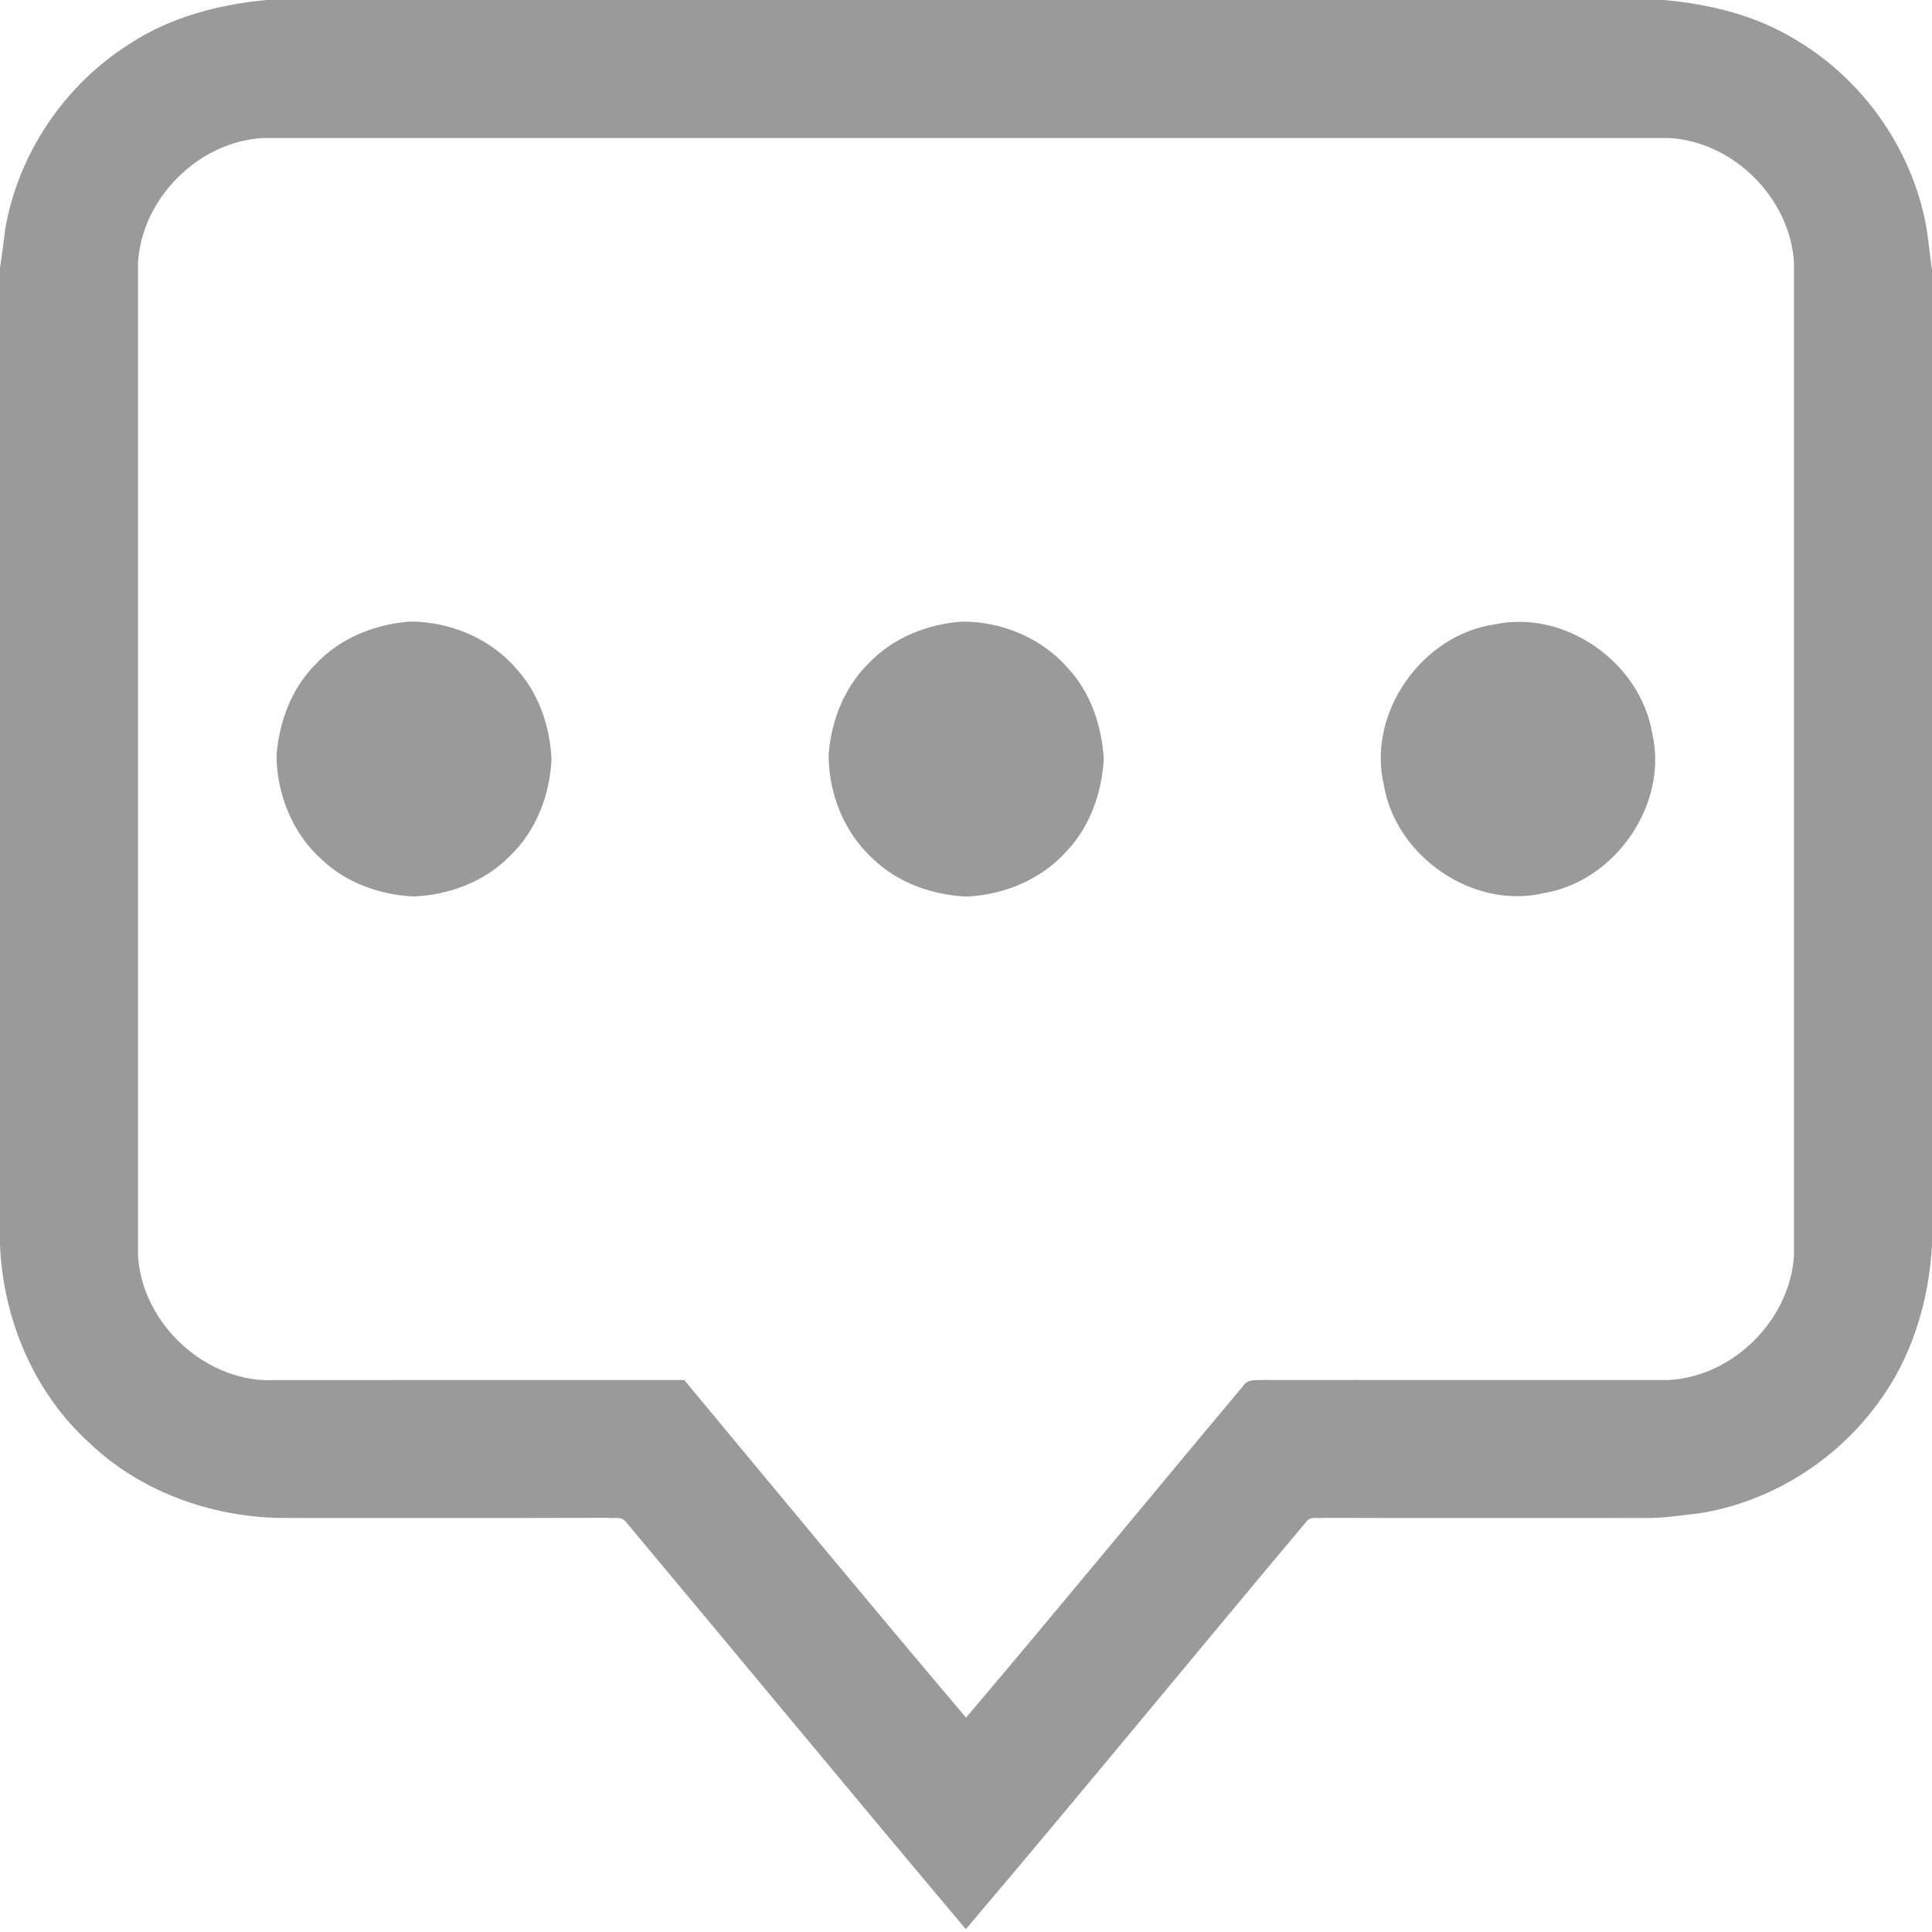
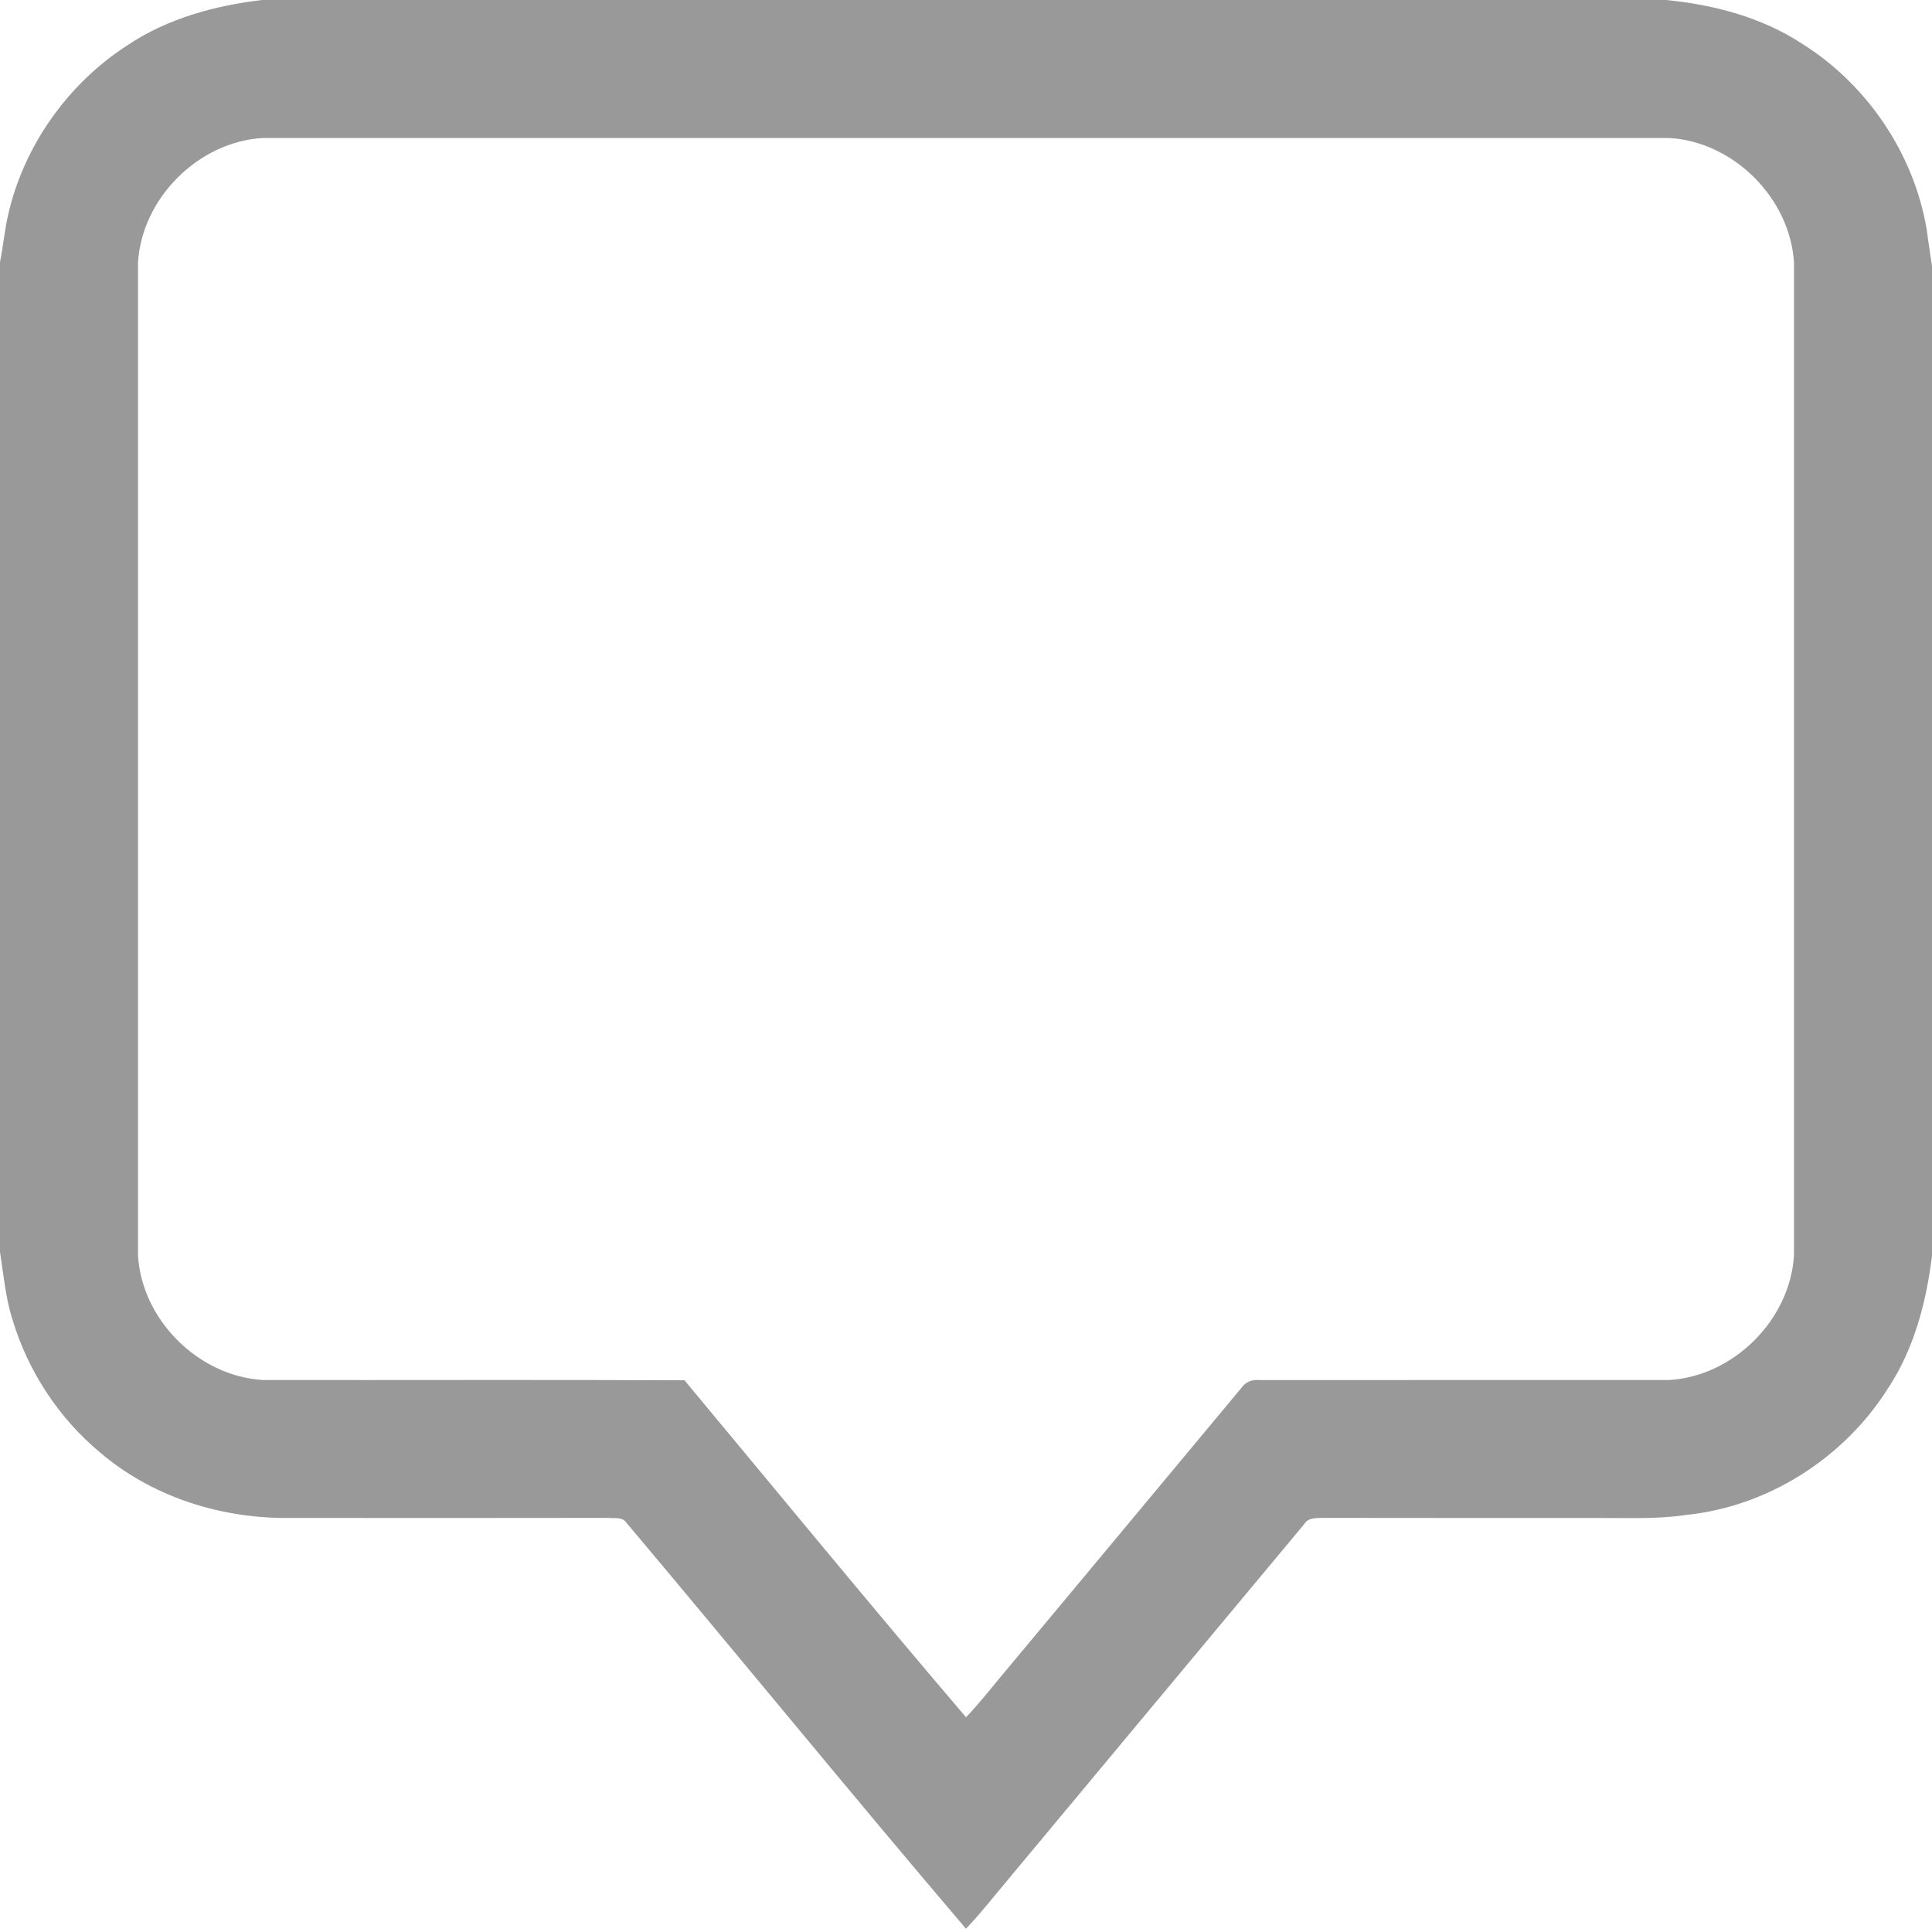
<svg xmlns="http://www.w3.org/2000/svg" width="448pt" height="448pt" viewBox="0 0 448 448" version="1.1">
-   <g id="#9a9a9aff">
-     <path fill="#9a9a9a" opacity="1.00" d=" M 61.85 0.00 L 385.81 0.00 C 396.59 0.95 407.35 3.61 416.63 9.36 C 432.55 18.86 444.01 35.56 446.89 53.90 C 447.25 56.82 447.60 59.73 448.00 62.65 L 448.00 288.71 C 447.28 301.80 443.33 314.85 435.42 325.43 C 425.63 338.87 410.45 348.33 394.00 350.92 C 389.98 351.37 385.98 352.01 381.94 352.01 C 356.95 351.96 331.96 352.04 306.98 351.97 C 305.61 352.14 303.77 351.53 302.86 352.92 C 276.48 384.33 250.49 416.08 223.96 447.35 C 197.56 415.96 171.43 384.34 145.12 352.88 C 144.20 351.54 142.34 352.16 140.99 351.96 C 115.67 352.03 90.35 351.98 65.02 351.99 C 48.72 351.71 32.39 345.80 20.55 334.43 C 7.81 322.79 0.72 305.85 0.00 288.72 L 0.00 62.13 C 0.49 59.11 0.81 56.07 1.22 53.05 C 4.25 35.51 15.08 19.58 30.13 10.12 C 39.58 3.94 50.70 1.04 61.85 0.00 M 32.00 60.97 C 31.99 137.64 32.00 214.32 32.00 291.00 C 32.83 306.99 47.90 320.91 63.98 320.02 C 95.54 319.98 127.11 320.02 158.67 320.00 C 180.38 346.15 202.04 372.36 224.01 398.29 C 245.65 372.78 266.86 346.91 288.35 321.28 C 289.36 319.68 291.42 320.12 293.02 319.99 C 324.34 320.02 355.67 320.00 386.99 320.00 C 401.96 319.17 415.12 306.02 416.00 291.06 C 416.01 214.38 416.01 137.70 416.00 61.02 C 415.19 46.02 401.96 32.78 386.95 32.00 C 278.31 32.00 169.66 31.99 61.01 32.00 C 46.02 32.83 32.86 45.98 32.00 60.97 Z" />
-     <path fill="#9a9a9a" opacity="1.00" d=" M 95.06 144.13 C 104.35 144.13 113.72 148.02 119.80 155.14 C 124.95 160.82 127.53 168.42 127.88 176.00 C 127.54 184.29 124.36 192.56 118.35 198.38 C 112.52 204.38 104.25 207.54 95.97 207.88 C 88.16 207.52 80.33 204.76 74.60 199.31 C 67.81 193.25 64.16 184.14 64.12 175.12 C 64.74 167.38 67.57 159.65 73.13 154.09 C 78.76 147.99 86.88 144.75 95.06 144.13 Z" />
-     <path fill="#9a9a9a" opacity="1.00" d=" M 223.10 144.14 C 232.38 144.09 241.73 148.02 247.81 155.13 C 252.98 160.79 255.49 168.42 255.95 175.98 C 255.50 183.79 252.79 191.62 247.35 197.37 C 241.46 203.97 232.74 207.56 223.98 207.91 C 216.19 207.48 208.36 204.80 202.64 199.34 C 195.81 193.26 192.14 184.13 192.15 175.06 C 192.72 167.08 195.84 159.18 201.66 153.58 C 207.26 147.78 215.15 144.71 223.10 144.14 Z" />
-     <path fill="#9a9a9a" opacity="1.00" d=" M 346.66 144.77 C 362.95 141.32 380.36 153.64 383.11 169.98 C 386.97 186.45 374.56 204.37 357.95 207.11 C 341.51 210.96 323.65 198.57 320.89 182.01 C 316.95 165.32 329.75 147.17 346.66 144.77 Z" />
+   <g id="#999999ff">
+     <path fill="#999999" opacity="1.00" d=" M 60.75 0.00 L 386.32 0.00 C 397.40 1.08 408.44 3.98 417.85 10.12 C 432.92 19.56 443.76 35.54 446.75 53.10 C 447.16 55.96 447.54 58.82 448.00 61.68 L 448.00 291.20 C 446.67 301.95 443.88 312.70 437.86 321.84 C 427.71 338.01 410.03 349.36 390.97 351.29 C 384.36 352.30 377.66 351.96 371.00 352.00 C 349.64 351.98 328.28 352.02 306.92 351.97 C 305.32 352.04 303.34 351.82 302.40 353.45 C 279.36 381.07 256.35 408.72 233.32 436.35 C 230.25 440.02 227.30 443.79 223.99 447.24 C 197.41 416.04 171.50 384.26 145.10 352.91 C 144.15 351.70 142.40 352.15 141.08 351.97 C 115.70 352.01 90.31 352.01 64.93 351.98 C 49.85 351.69 34.74 346.67 23.20 336.80 C 13.63 328.85 6.53 318.01 2.93 306.11 C 1.28 301.00 0.84 295.62 0.00 290.33 L 0.00 60.78 C 0.72 57.16 1.06 53.47 1.87 49.87 C 5.51 33.81 15.72 19.43 29.54 10.50 C 38.82 4.28 49.76 1.31 60.75 0.00 M 32.00 60.93 C 31.99 137.65 31.99 214.36 32.00 291.08 C 32.84 306.02 46.01 319.12 60.93 320.00 C 93.53 320.05 126.12 319.92 158.72 320.06 C 180.43 346.14 201.97 372.39 224.00 398.20 C 226.67 395.44 229.06 392.43 231.50 389.48 C 250.30 366.96 269.05 344.40 287.83 321.87 C 288.77 320.48 290.28 319.85 291.93 320.02 C 323.65 319.98 355.36 320.03 387.07 320.00 C 402.01 319.12 415.12 306.01 416.00 291.07 C 416.01 214.36 416.01 137.64 416.00 60.93 C 415.13 46.00 402.01 32.85 387.07 32.00 C 278.36 31.99 169.64 31.99 60.93 32.00 C 45.98 32.87 32.87 45.98 32.00 60.93 Z" />
  </g>
</svg>
